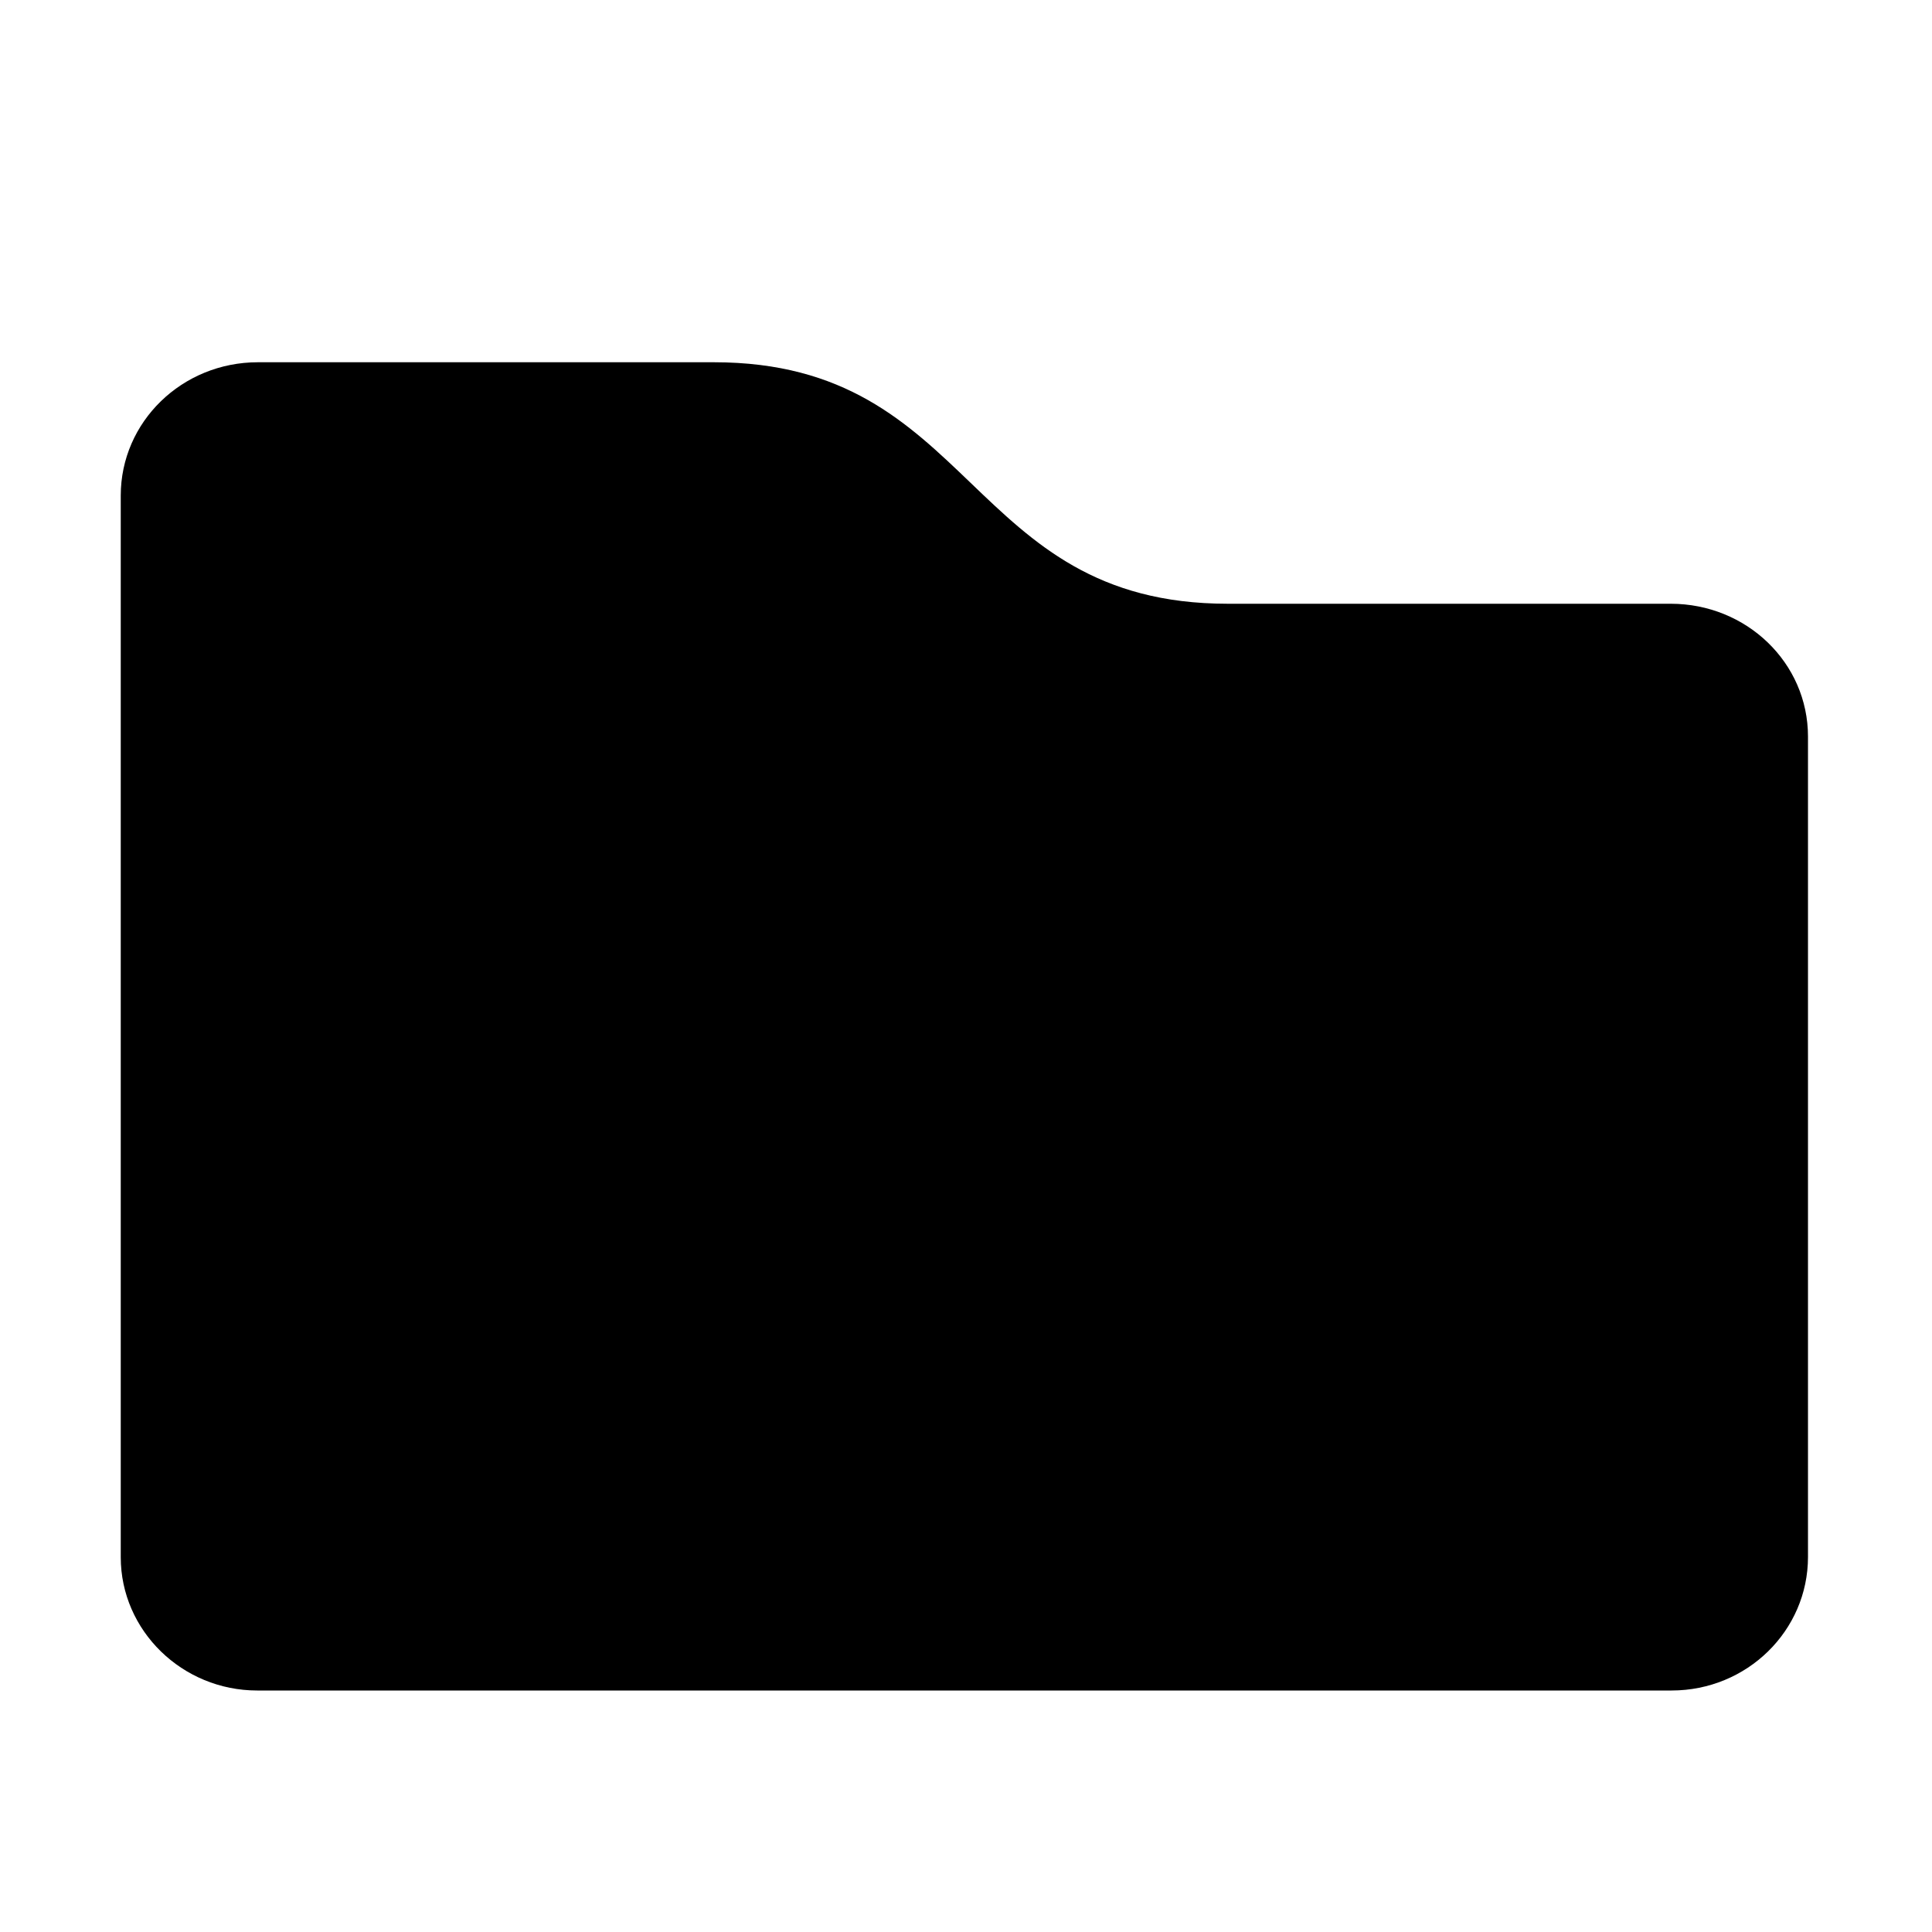
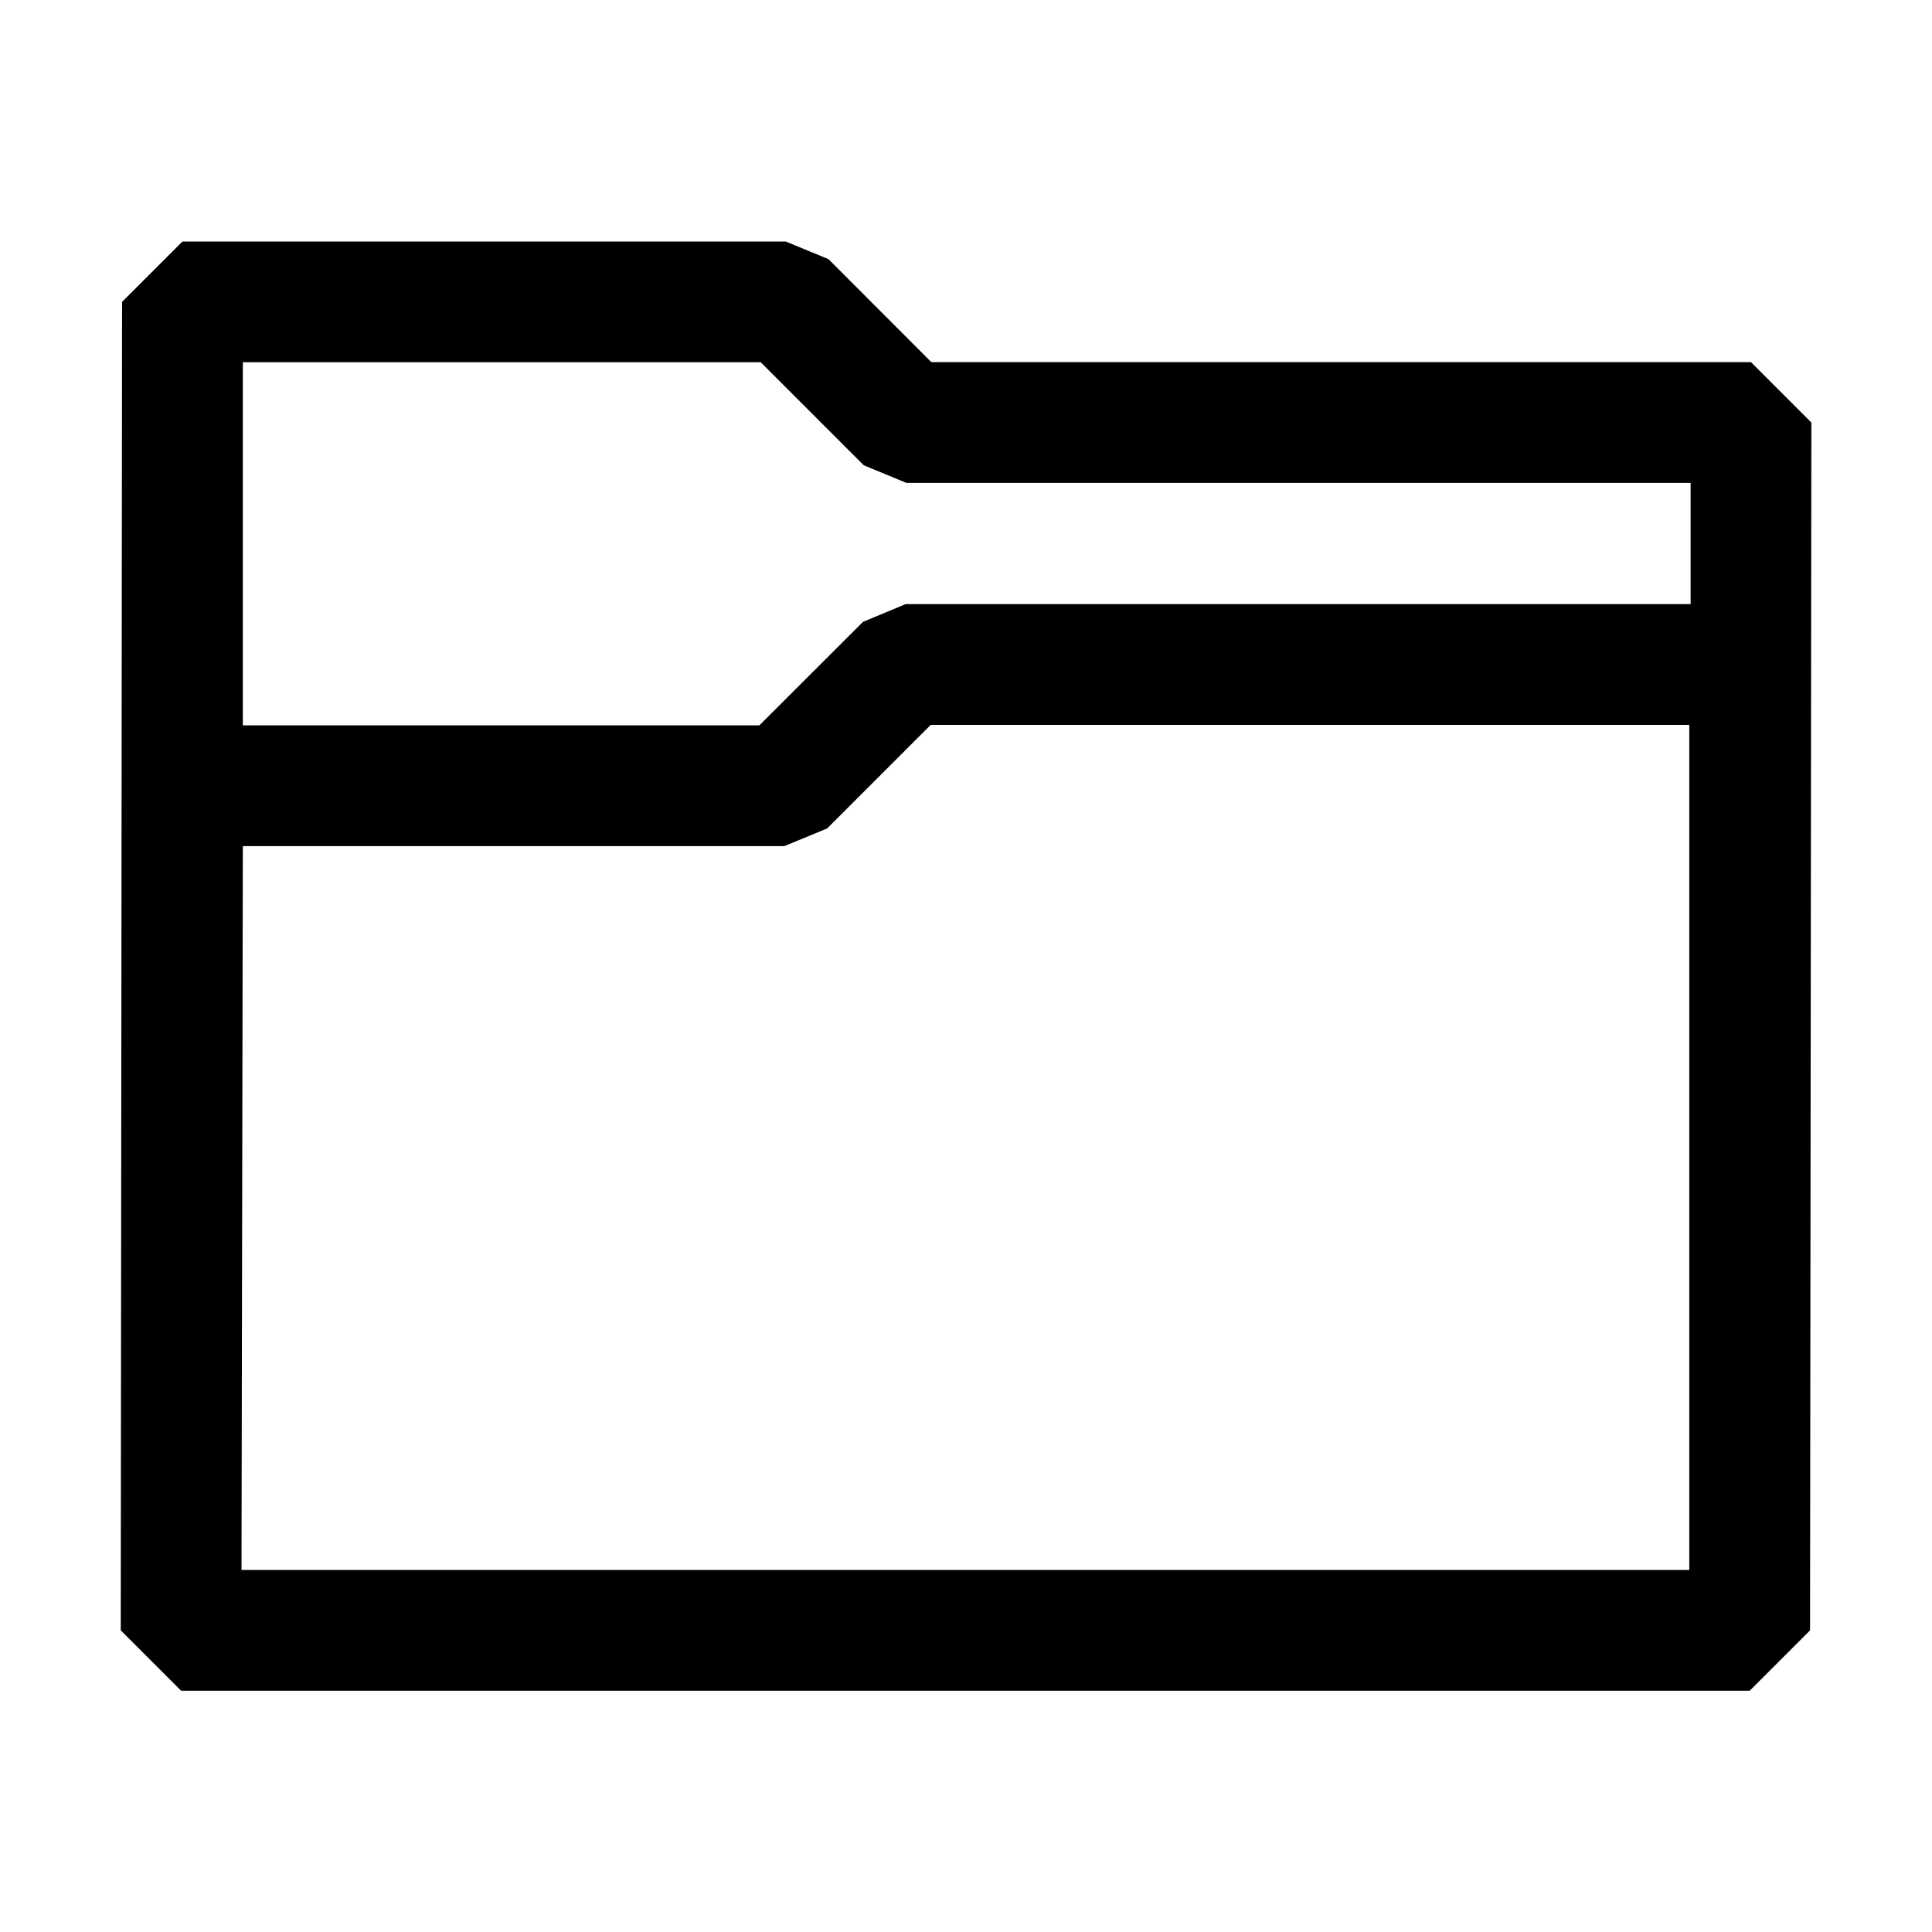
<svg xmlns="http://www.w3.org/2000/svg" width="16px" height="16px" viewBox="0 0 16 16" version="1.1" xml:space="preserve" style="fill-rule:evenodd;clip-rule:evenodd;stroke-linejoin:round;stroke-miterlimit:2;">
-   <path d="M14.973,12.894c0,0.611 -0.505,1.106 -1.13,1.106l-11.713,0c-0.62,0 -1.13,-0.495 -1.13,-1.104l0,-8.792c0,-0.611 0.508,-1.104 1.136,-1.104c0,0 2.087,0 3.776,0c2.171,0 2.084,2 4.255,2c1.455,0 3.669,0 3.669,0c0.628,0 1.137,0.489 1.137,1.1l0,6.794Z" />
+   <path d="M1.011,2.5l0.5,-0.5l4.996,0l0.354,0.146l0.852,0.853l6.788,0l0.5,0.5l-0.011,10.003l-0.5,0.5l-12.99,0l-0.5,-0.5l0.011,-11.002Zm12.99,1.499l0,1.004l-6.501,0l-0.353,0.147l-0.858,0.857l-4.278,0l0,-3.007l4.289,0l0.853,0.853l0.353,0.146l6.495,0Zm-7.505,3.008l-4.485,0l-0.011,5.995l11.99,0l0,-6.999l-6.282,0l-0.858,0.858l-0.354,0.146Z" />
</svg>
